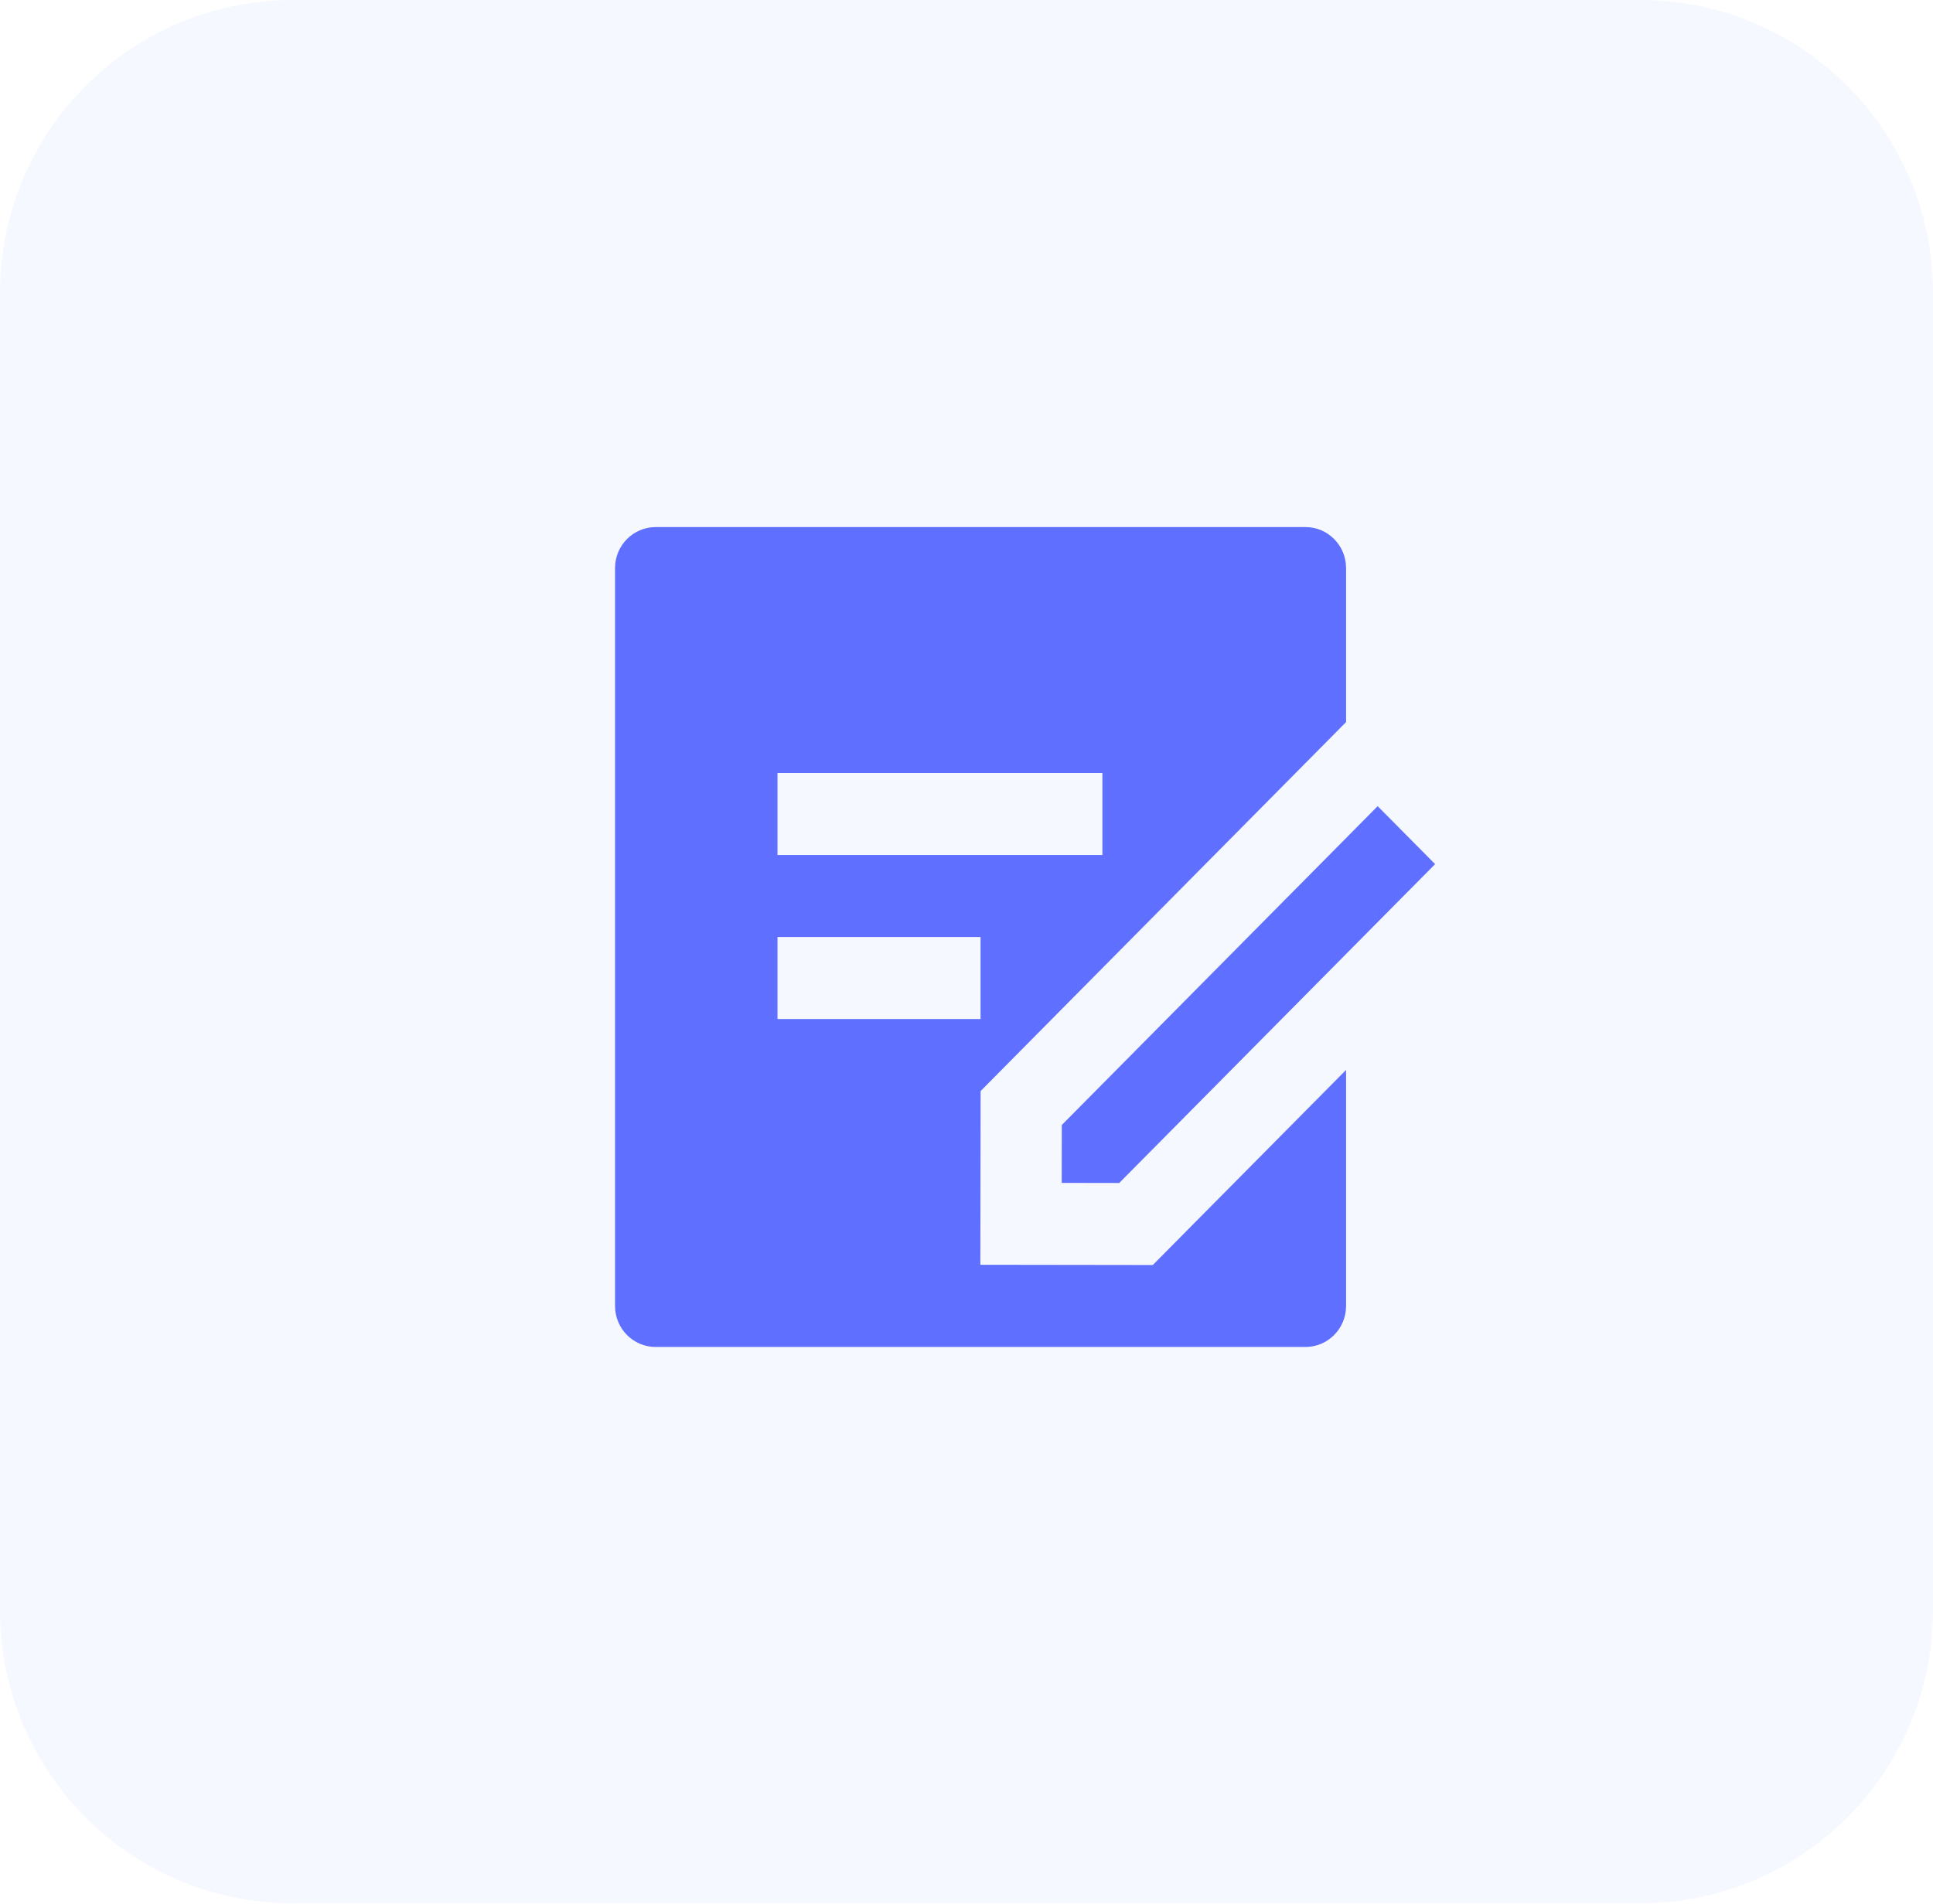
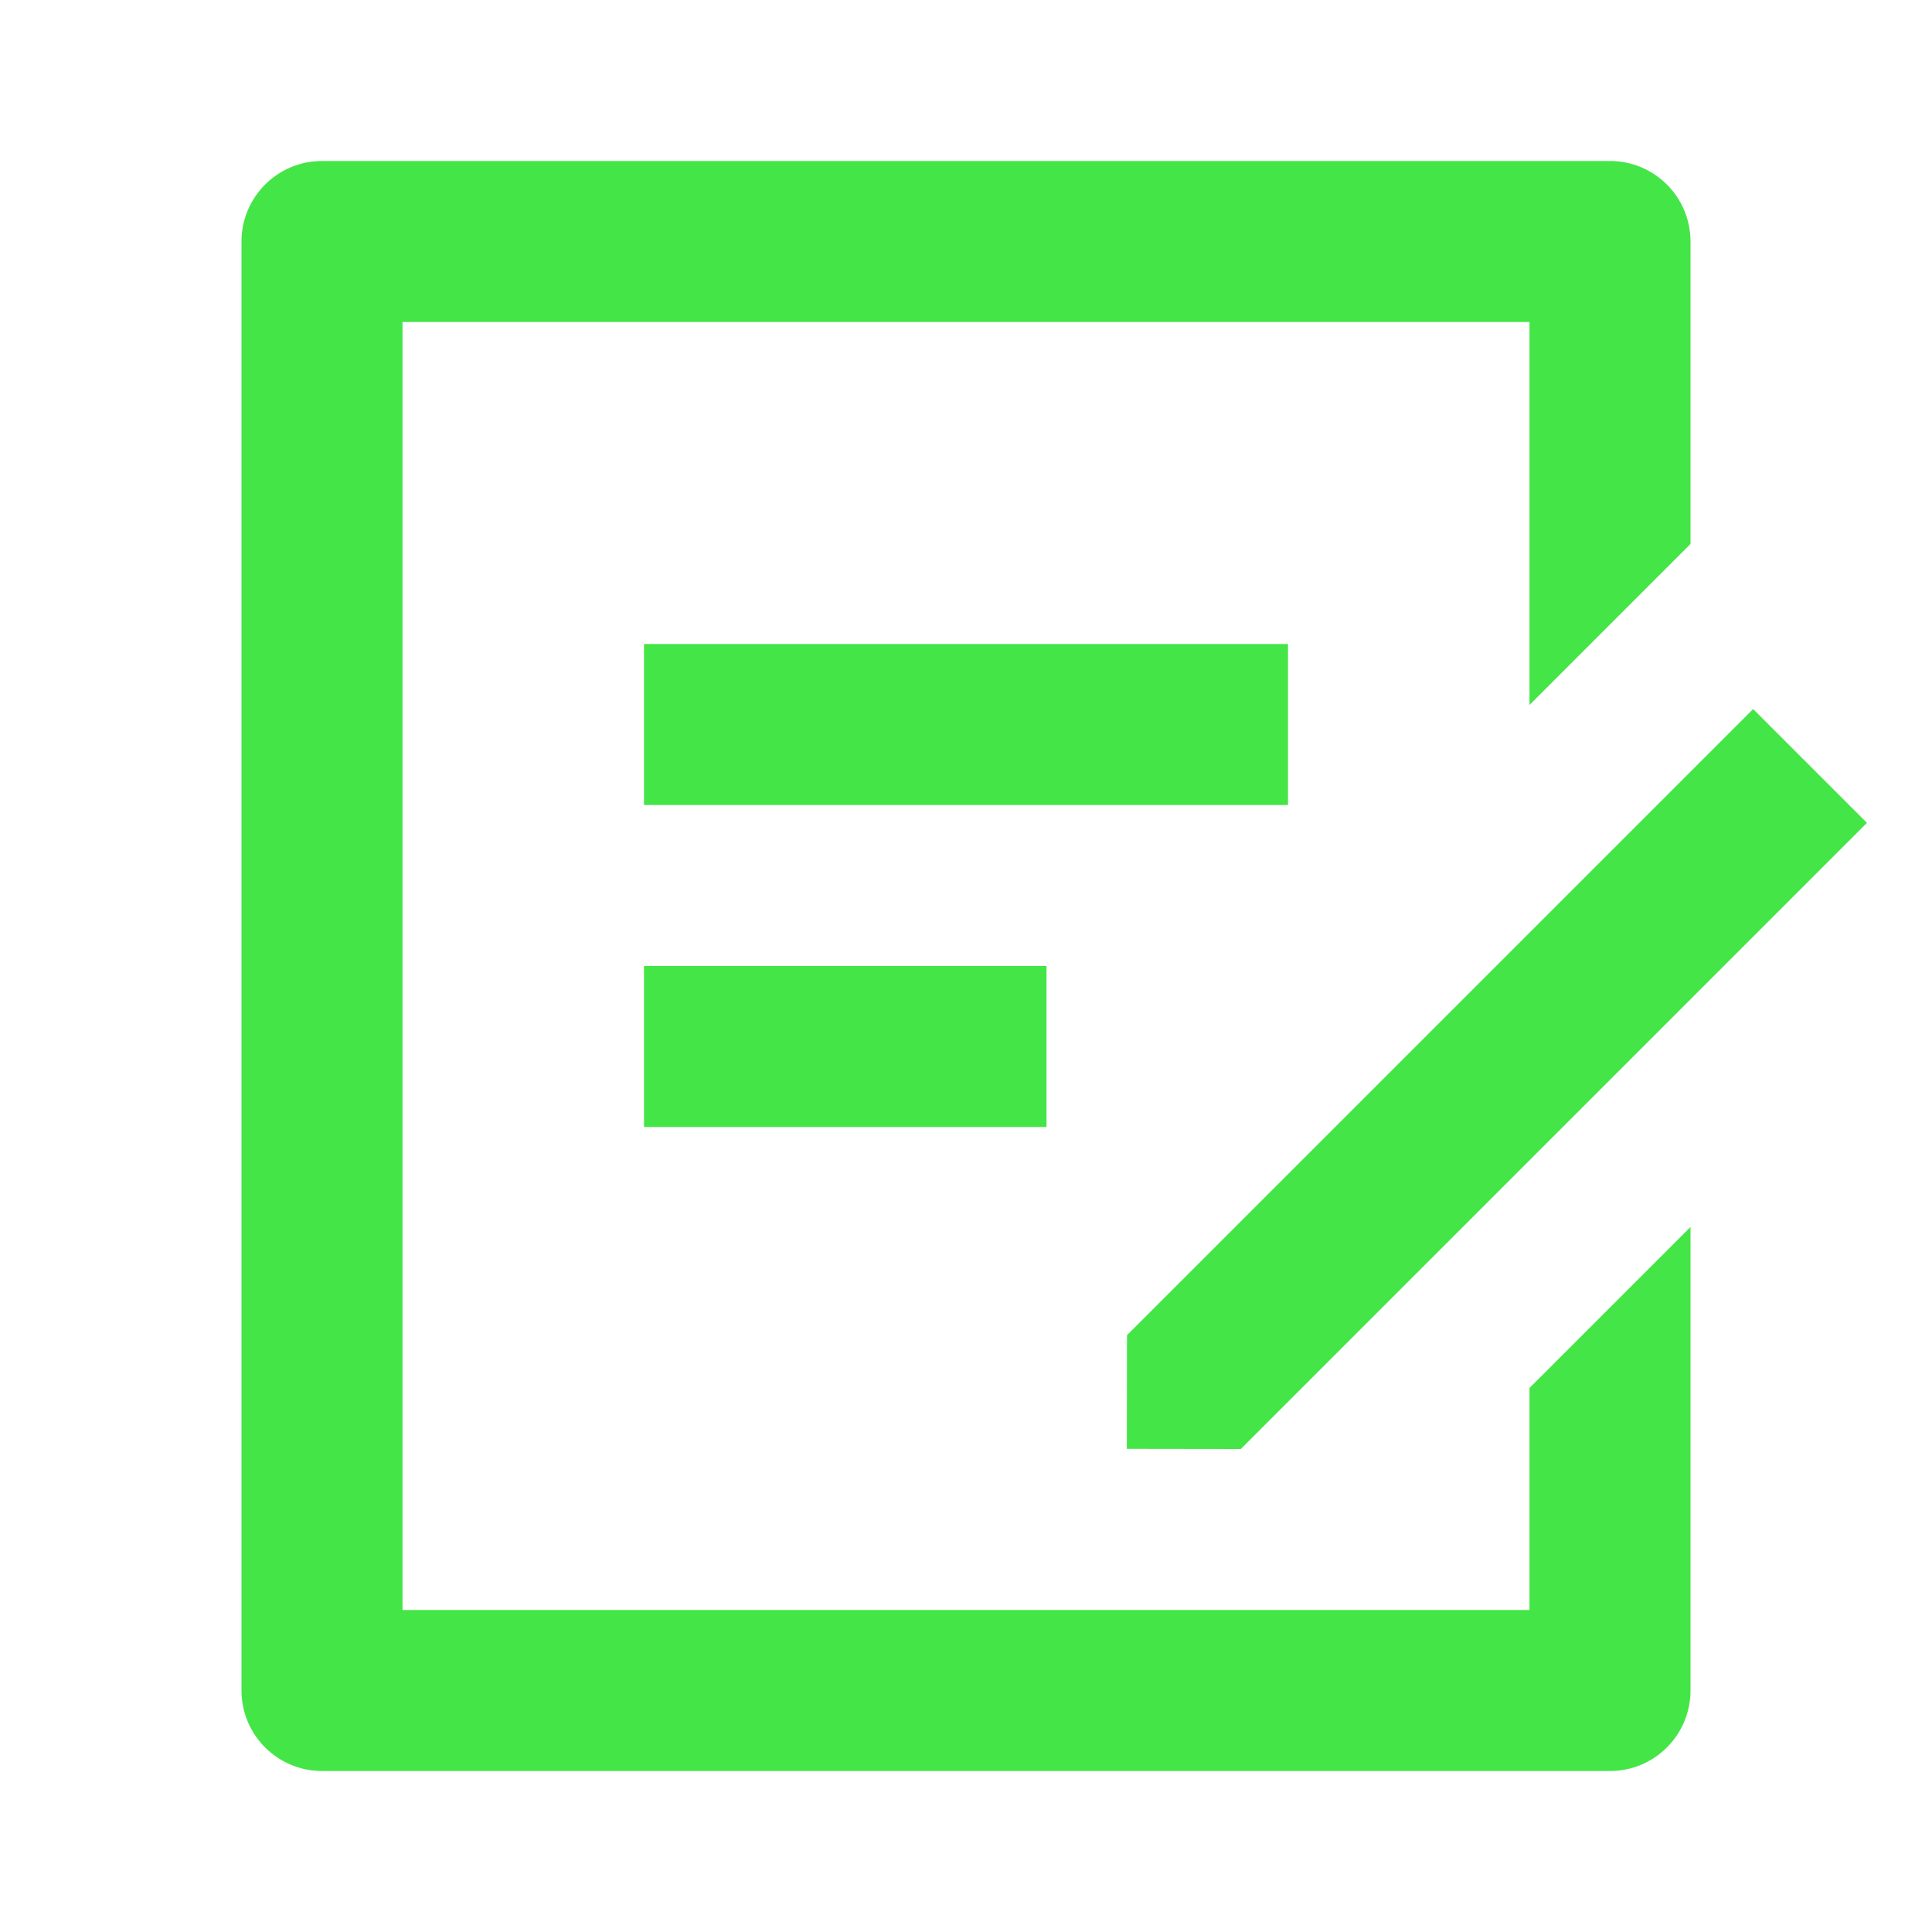
- <svg xmlns="http://www.w3.org/2000/svg" width="66" height="65" viewBox="0 0 66 65" fill="none">
-   <rect width="66" height="65" rx="10" fill="#F6F8FF" />
-   <path d="M44.574 18C45.339 18 45.96 18.627 45.96 19.4V24.66L33.482 37.26L33.473 43.193L39.361 43.201L45.96 36.539V44.6C45.96 45.373 45.339 46 44.574 46H22.387C21.621 46 21 45.373 21 44.6V19.4C21 18.627 21.621 18 22.387 18H44.574ZM47.039 27.531L49 29.511L38.214 40.4L36.251 40.397L36.254 38.42L47.039 27.531ZM33.48 32H26.547V34.8H33.48V32ZM37.64 26.4H26.547V29.2H37.64V26.4Z" fill="#5F6FFF" />
+ <svg xmlns="http://www.w3.org/2000/svg" width="512" height="512" viewBox="0 0 24 24">
+   <path fill="#44e547" d="M20 2a1 1 0 0 1 1 1v3.757l-2 2V4H5v16h14v-2.758l2-2V21a1 1 0 0 1-1 1H4a1 1 0 0 1-1-1V3a1 1 0 0 1 1-1h16Zm1.778 6.808l1.414 1.414L15.414 18l-1.416-.002l.002-1.412l7.778-7.778ZM13 12v2H8v-2h5Zm3-4v2H8V8h8Z" />
</svg>
